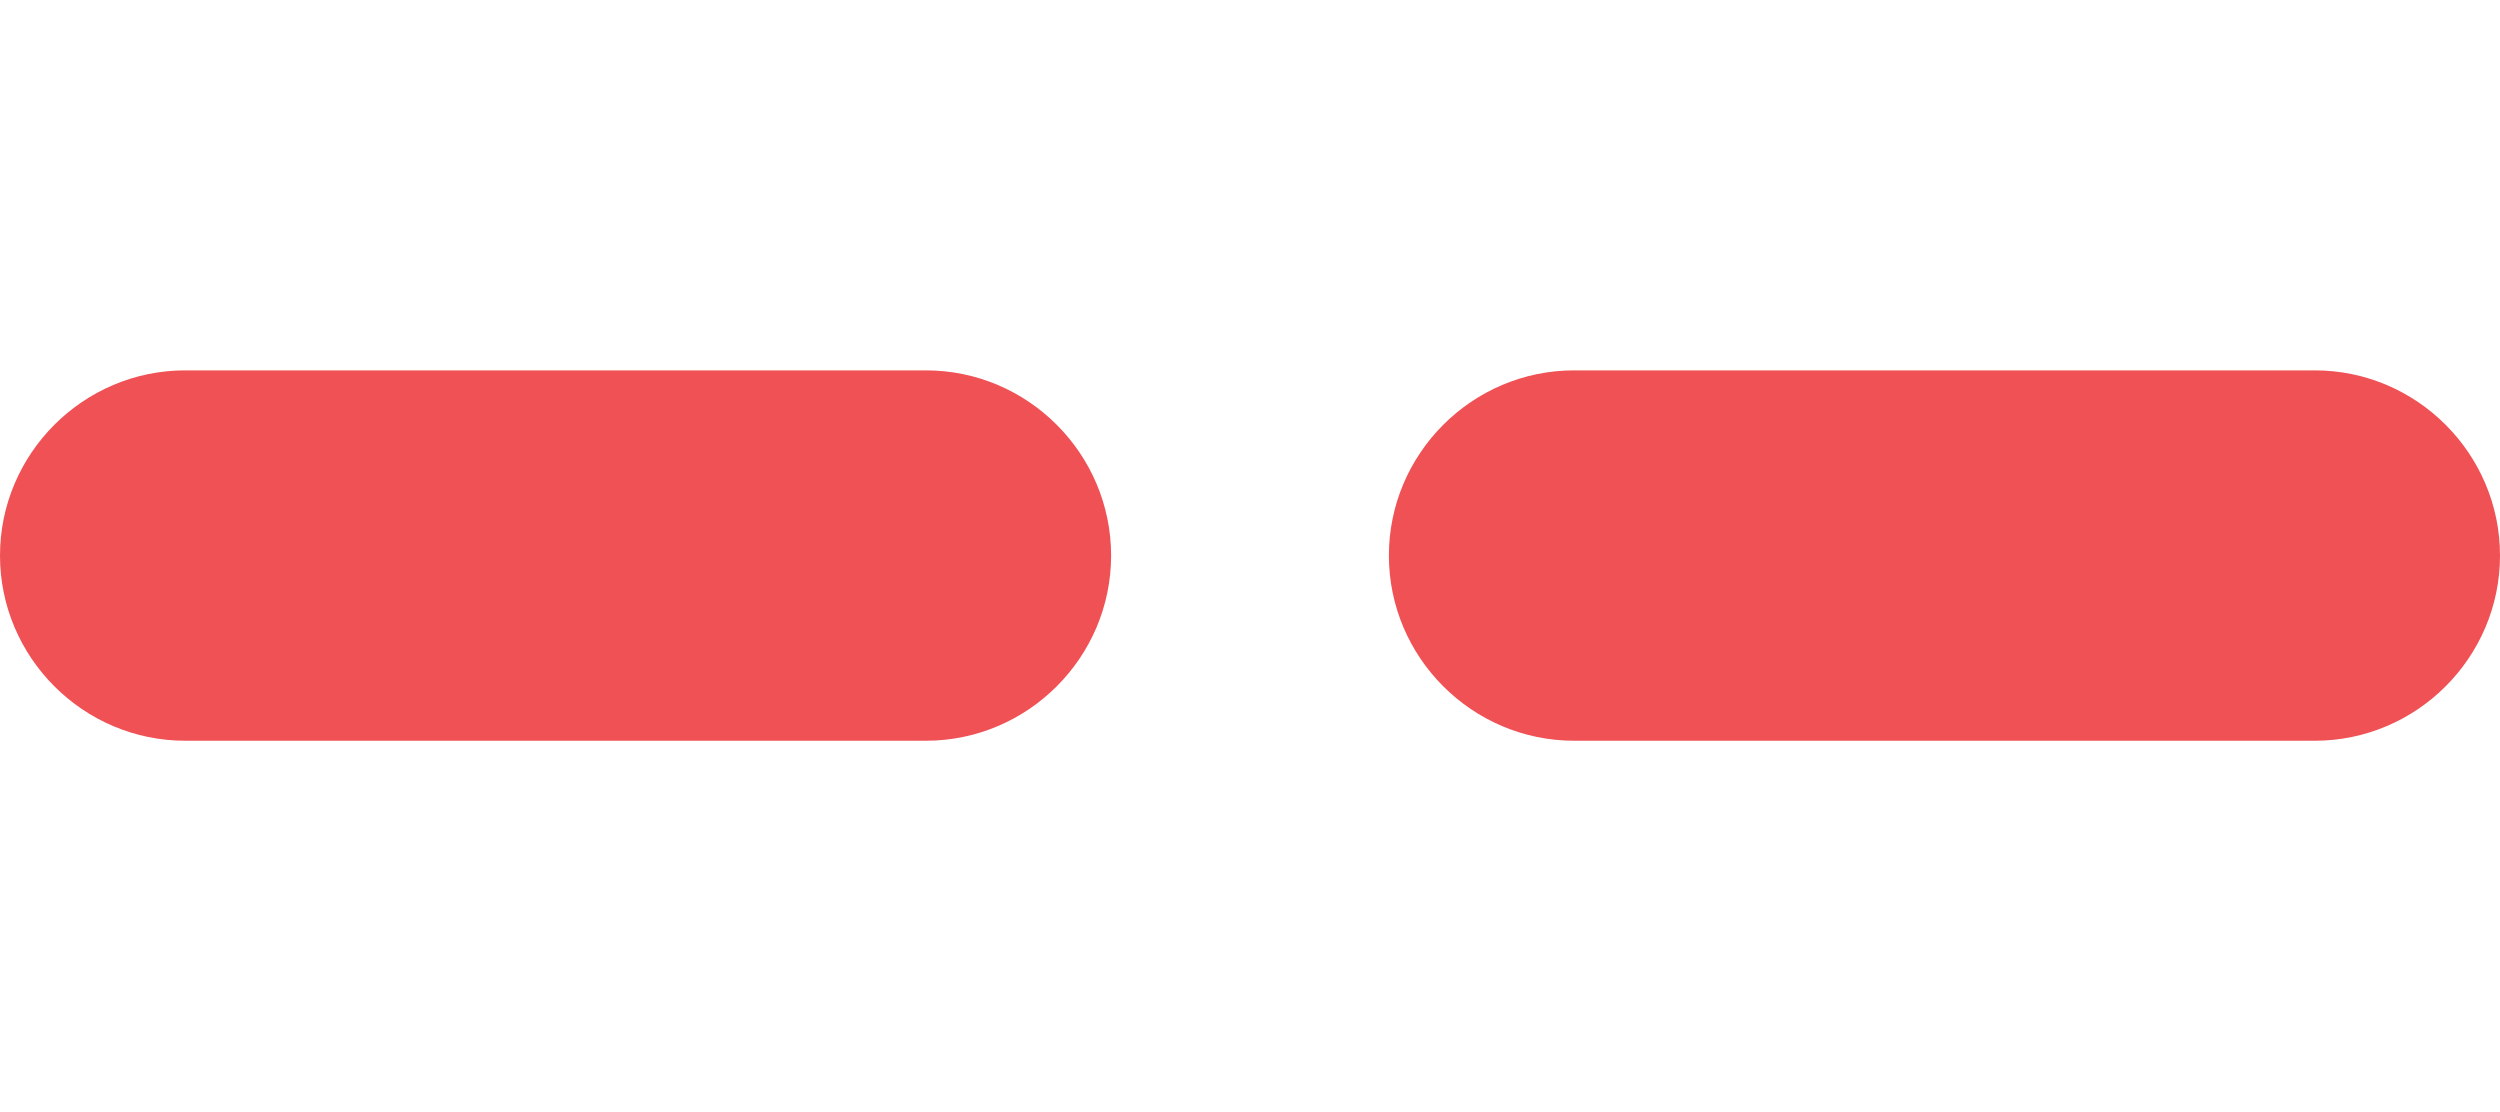
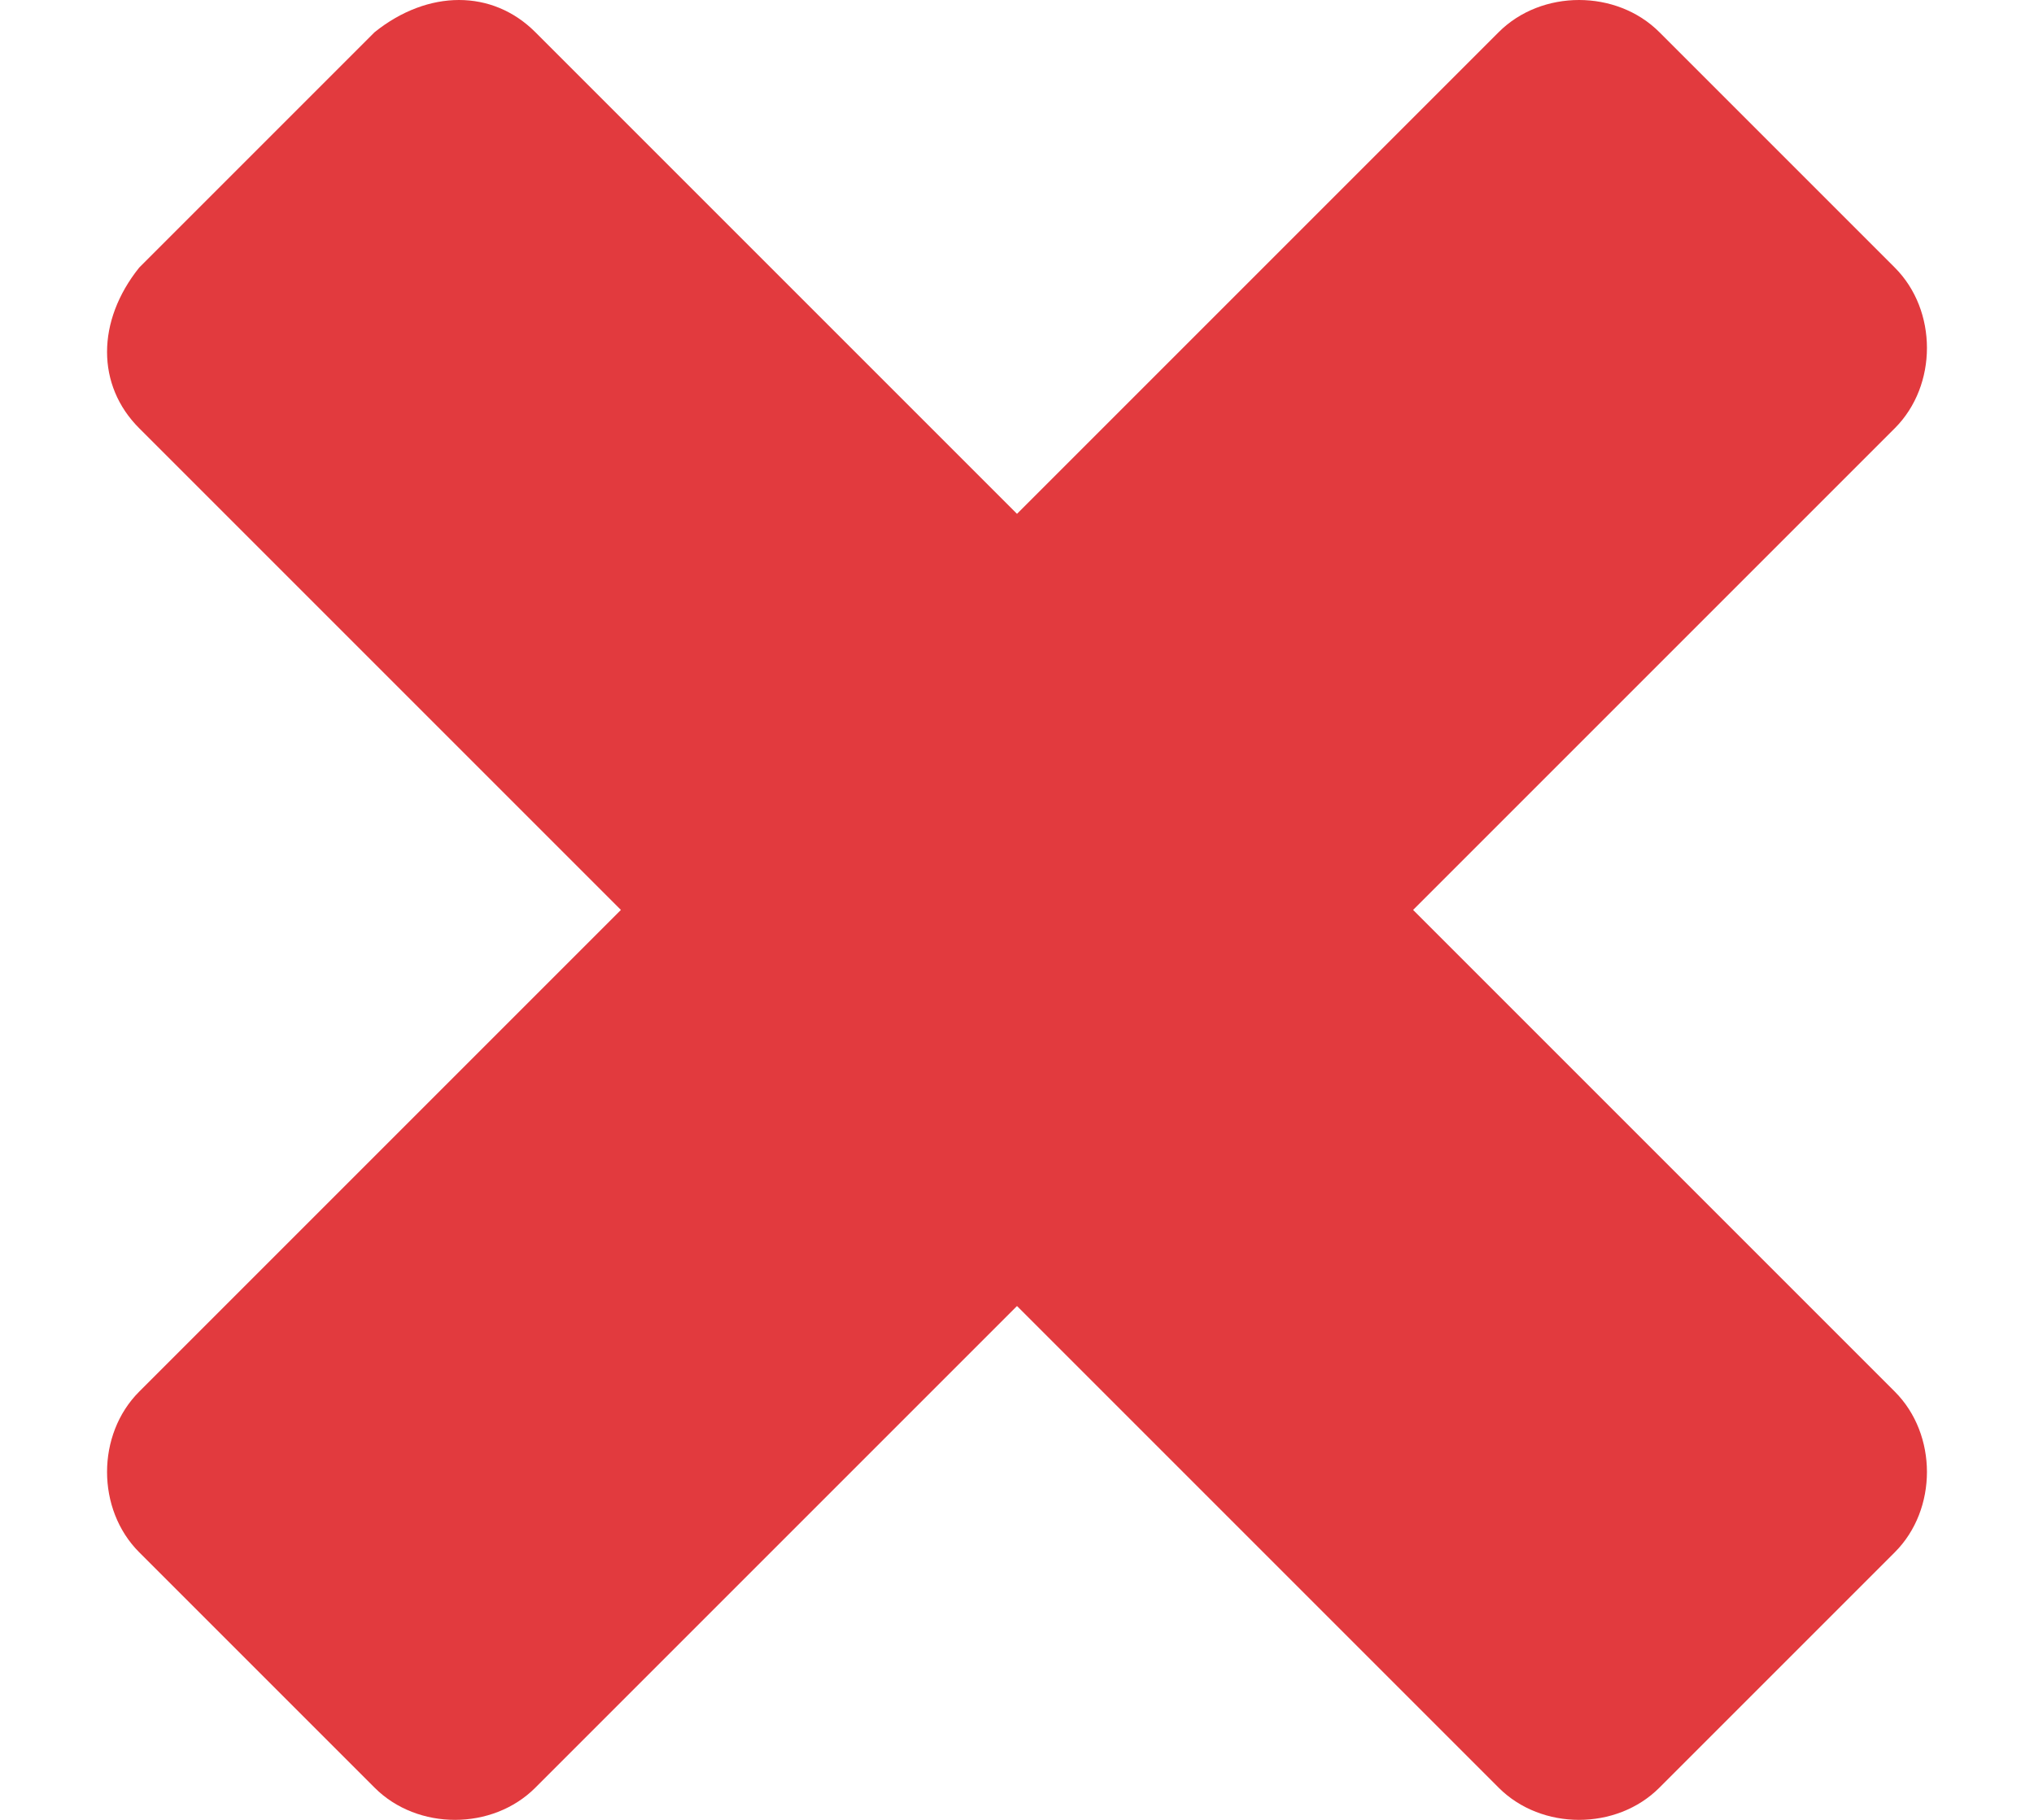
- <svg xmlns="http://www.w3.org/2000/svg" xmlns:xlink="http://www.w3.org/1999/xlink" version="1.1" id="Слой_1" x="0px" y="0px" viewBox="0 0 27 12" style="enable-background:new 0 0 27 12;" xml:space="preserve">
-   <style type="text/css">
- 	.st0{clip-path:url(#SVGID_2_);}
- 	.st1{fill:#EF5155;}
- </style>
-   <g>
-     <defs>
-       <rect id="SVGID_1_" width="27" height="12" />
-     </defs>
-     <clipPath id="SVGID_2_">
-       <use xlink:href="#SVGID_1_" style="overflow:visible;" />
-     </clipPath>
-     <g id="Canvas" class="st0">
-       <path id="Not_forging" class="st1" d="M17,8c-1.1,0-2-0.9-2-2s0.9-2,2-2h8c1.1,0,2,0.9,2,2s-0.9,2-2,2H17z M2,8C0.9,8,0,7.1,0,6    s0.9-2,2-2h8c1.1,0,2,0.9,2,2s-0.9,2-2,2H2z" />
-     </g>
-   </g>
+ <svg xmlns="http://www.w3.org/2000/svg" viewBox="0 0 19 17">
+   <path fill="#e23a3e" d="M5.8,8.5L1.3,13c-0.4,0.4-0.4,1.1,0,1.5l2.2,2.2c0.4,0.4,1.1,0.4,1.5,0l4.5-4.5l4.5,4.5 c0.4,0.4,1.1,0.4,1.5,0l2.2-2.2c0.4-0.4,0.4-1.1,0-1.5l-4.5-4.5L17.7,4c0.4-0.4,0.4-1.1,0-1.5l-2.2-2.2c-0.4-0.4-1.1-0.4-1.5,0 L9.5,4.8L5,0.3C4.6-0.1,4-0.1,3.5,0.3L1.3,2.5C0.9,3,0.9,3.6,1.3,4L5.8,8.5z" />
</svg>
